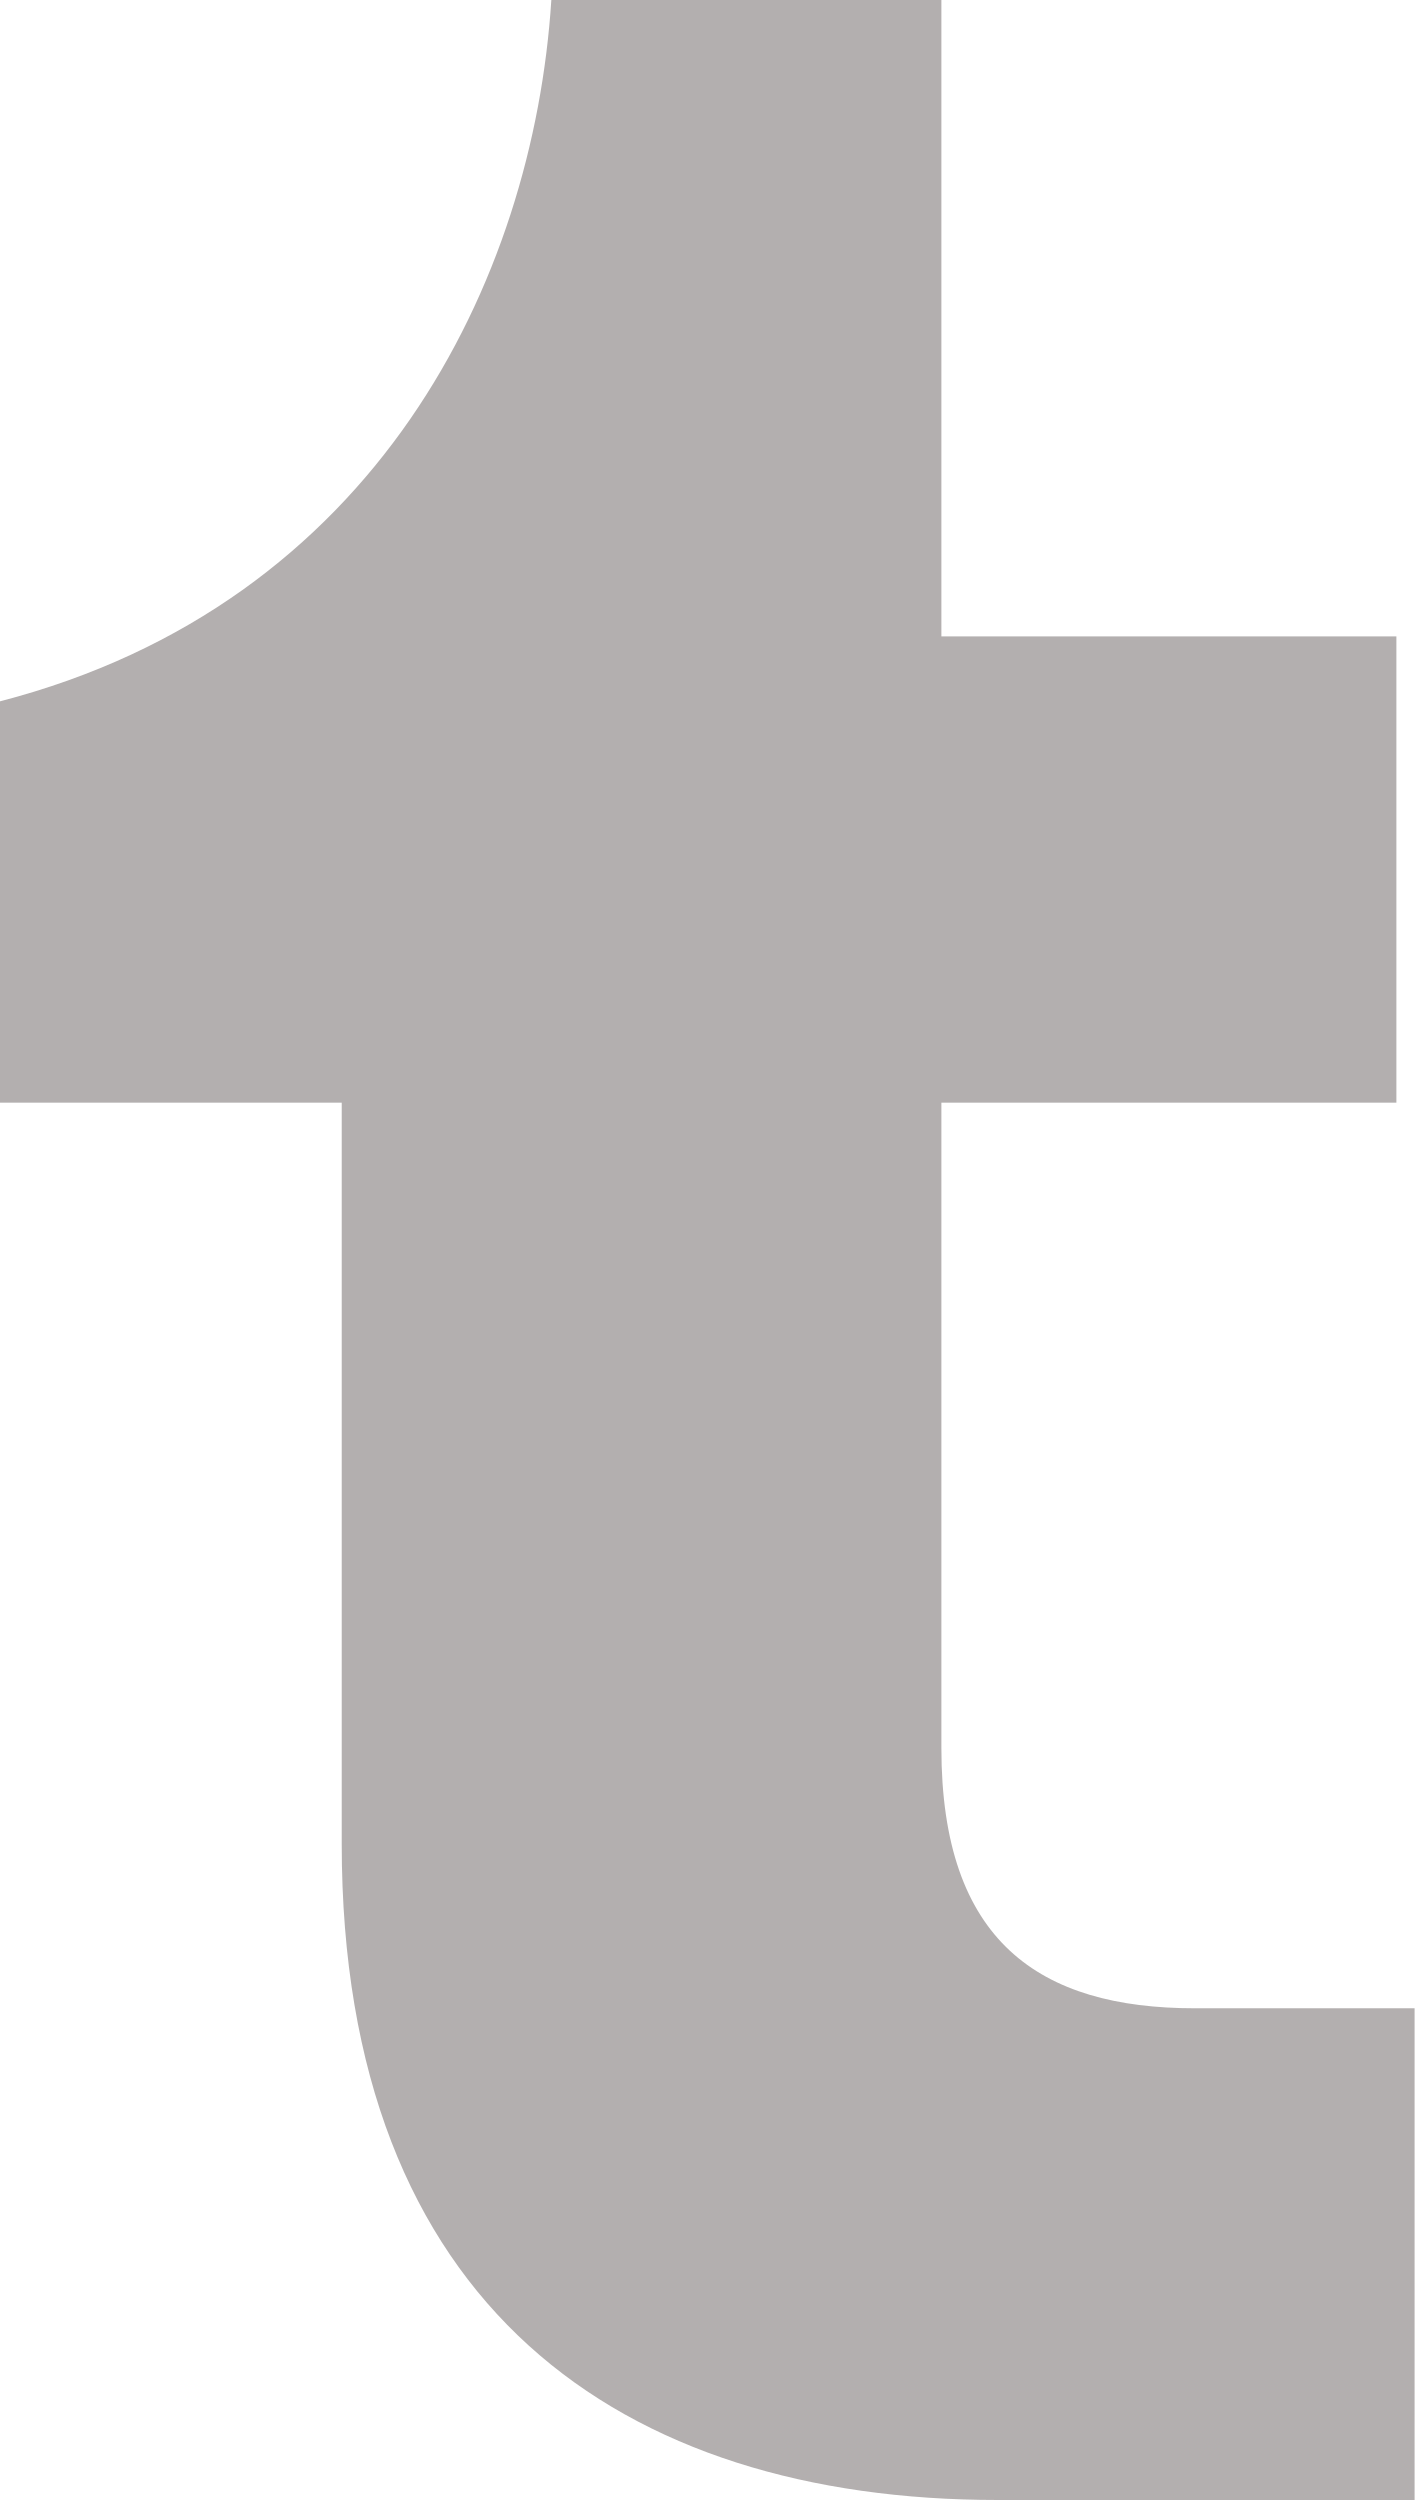
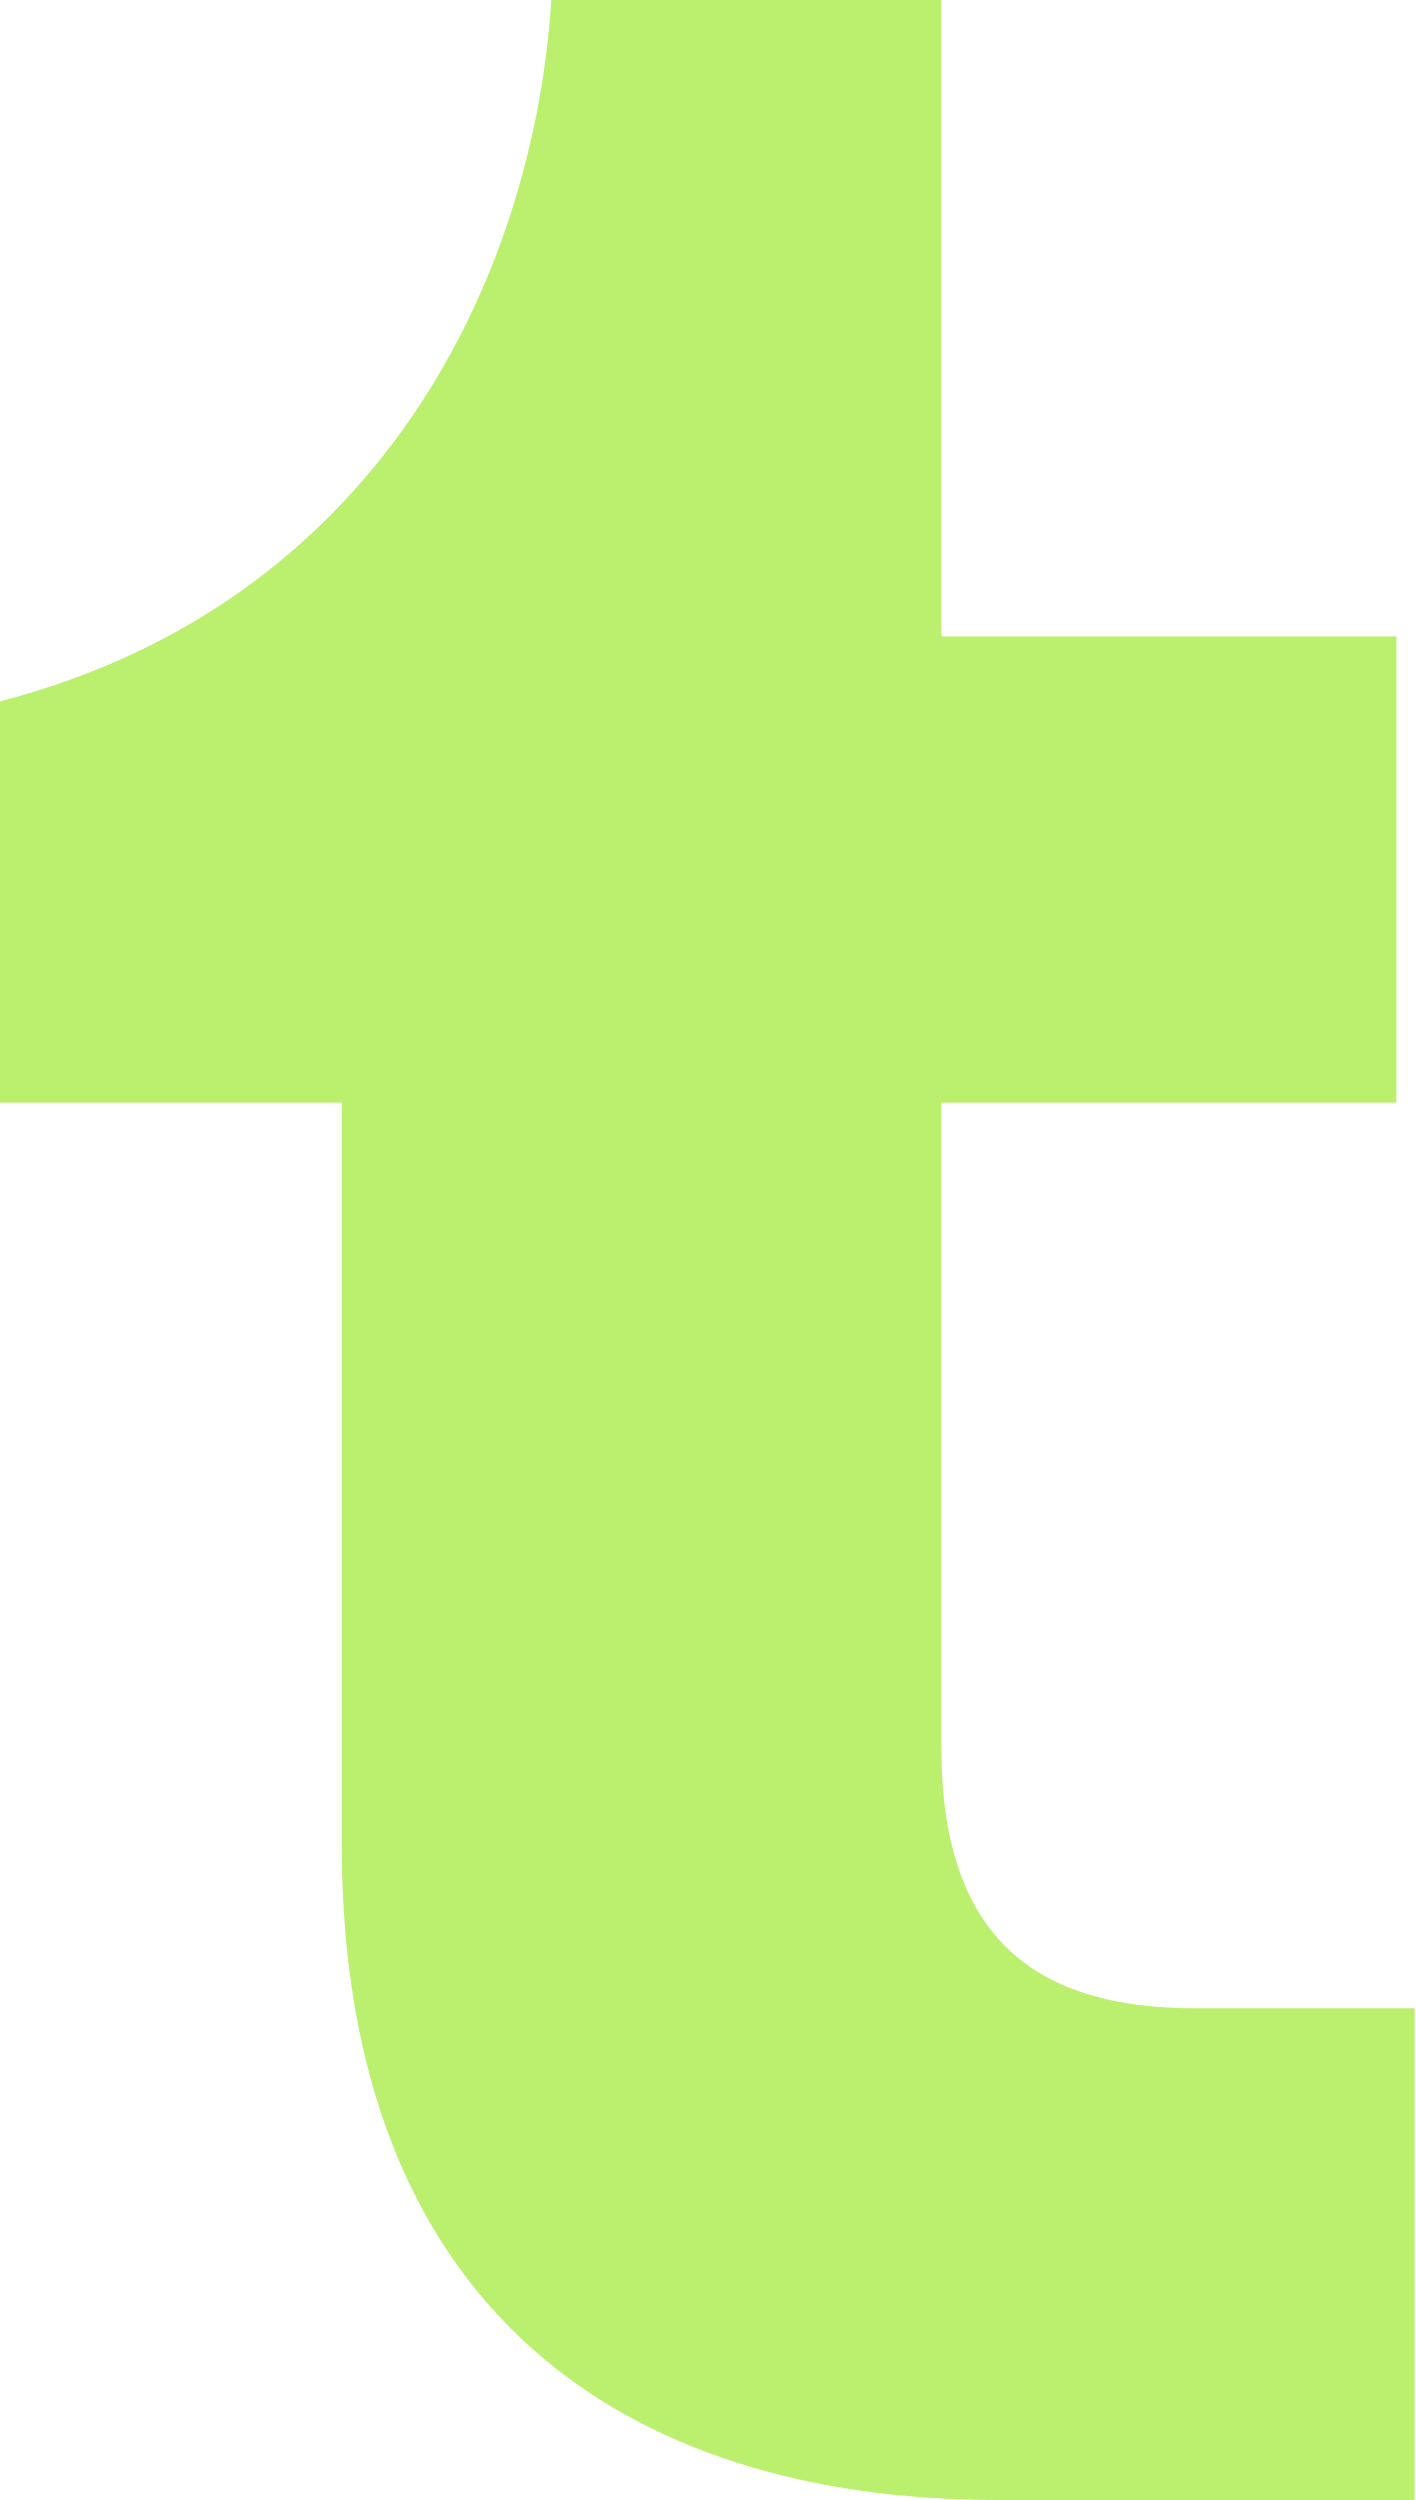
<svg xmlns="http://www.w3.org/2000/svg" viewBox="0 0 90.21 159.34">
  <g id="Layer_2" data-name="Layer 2">
    <g id="Layer_1-2" data-name="Layer 1">
-       <path fill="#b3afaf" d="M63.6,159.34c-24,0-41.82-12.33-41.82-41.82V70.28H0V44.7C24,38.48,34,17.86,35.14,0H60V40.56h29V70.28H60v41.13C60,123.74,66.25,128,76.16,128h14v31.34Z" />
+       <path fill="#BBEF6E" d="M63.6,159.34c-24,0-41.82-12.33-41.82-41.82V70.28H0V44.7C24,38.48,34,17.86,35.14,0H60V40.56h29V70.28H60v41.13C60,123.74,66.25,128,76.16,128h14v31.34Z" />
    </g>
  </g>
</svg>
